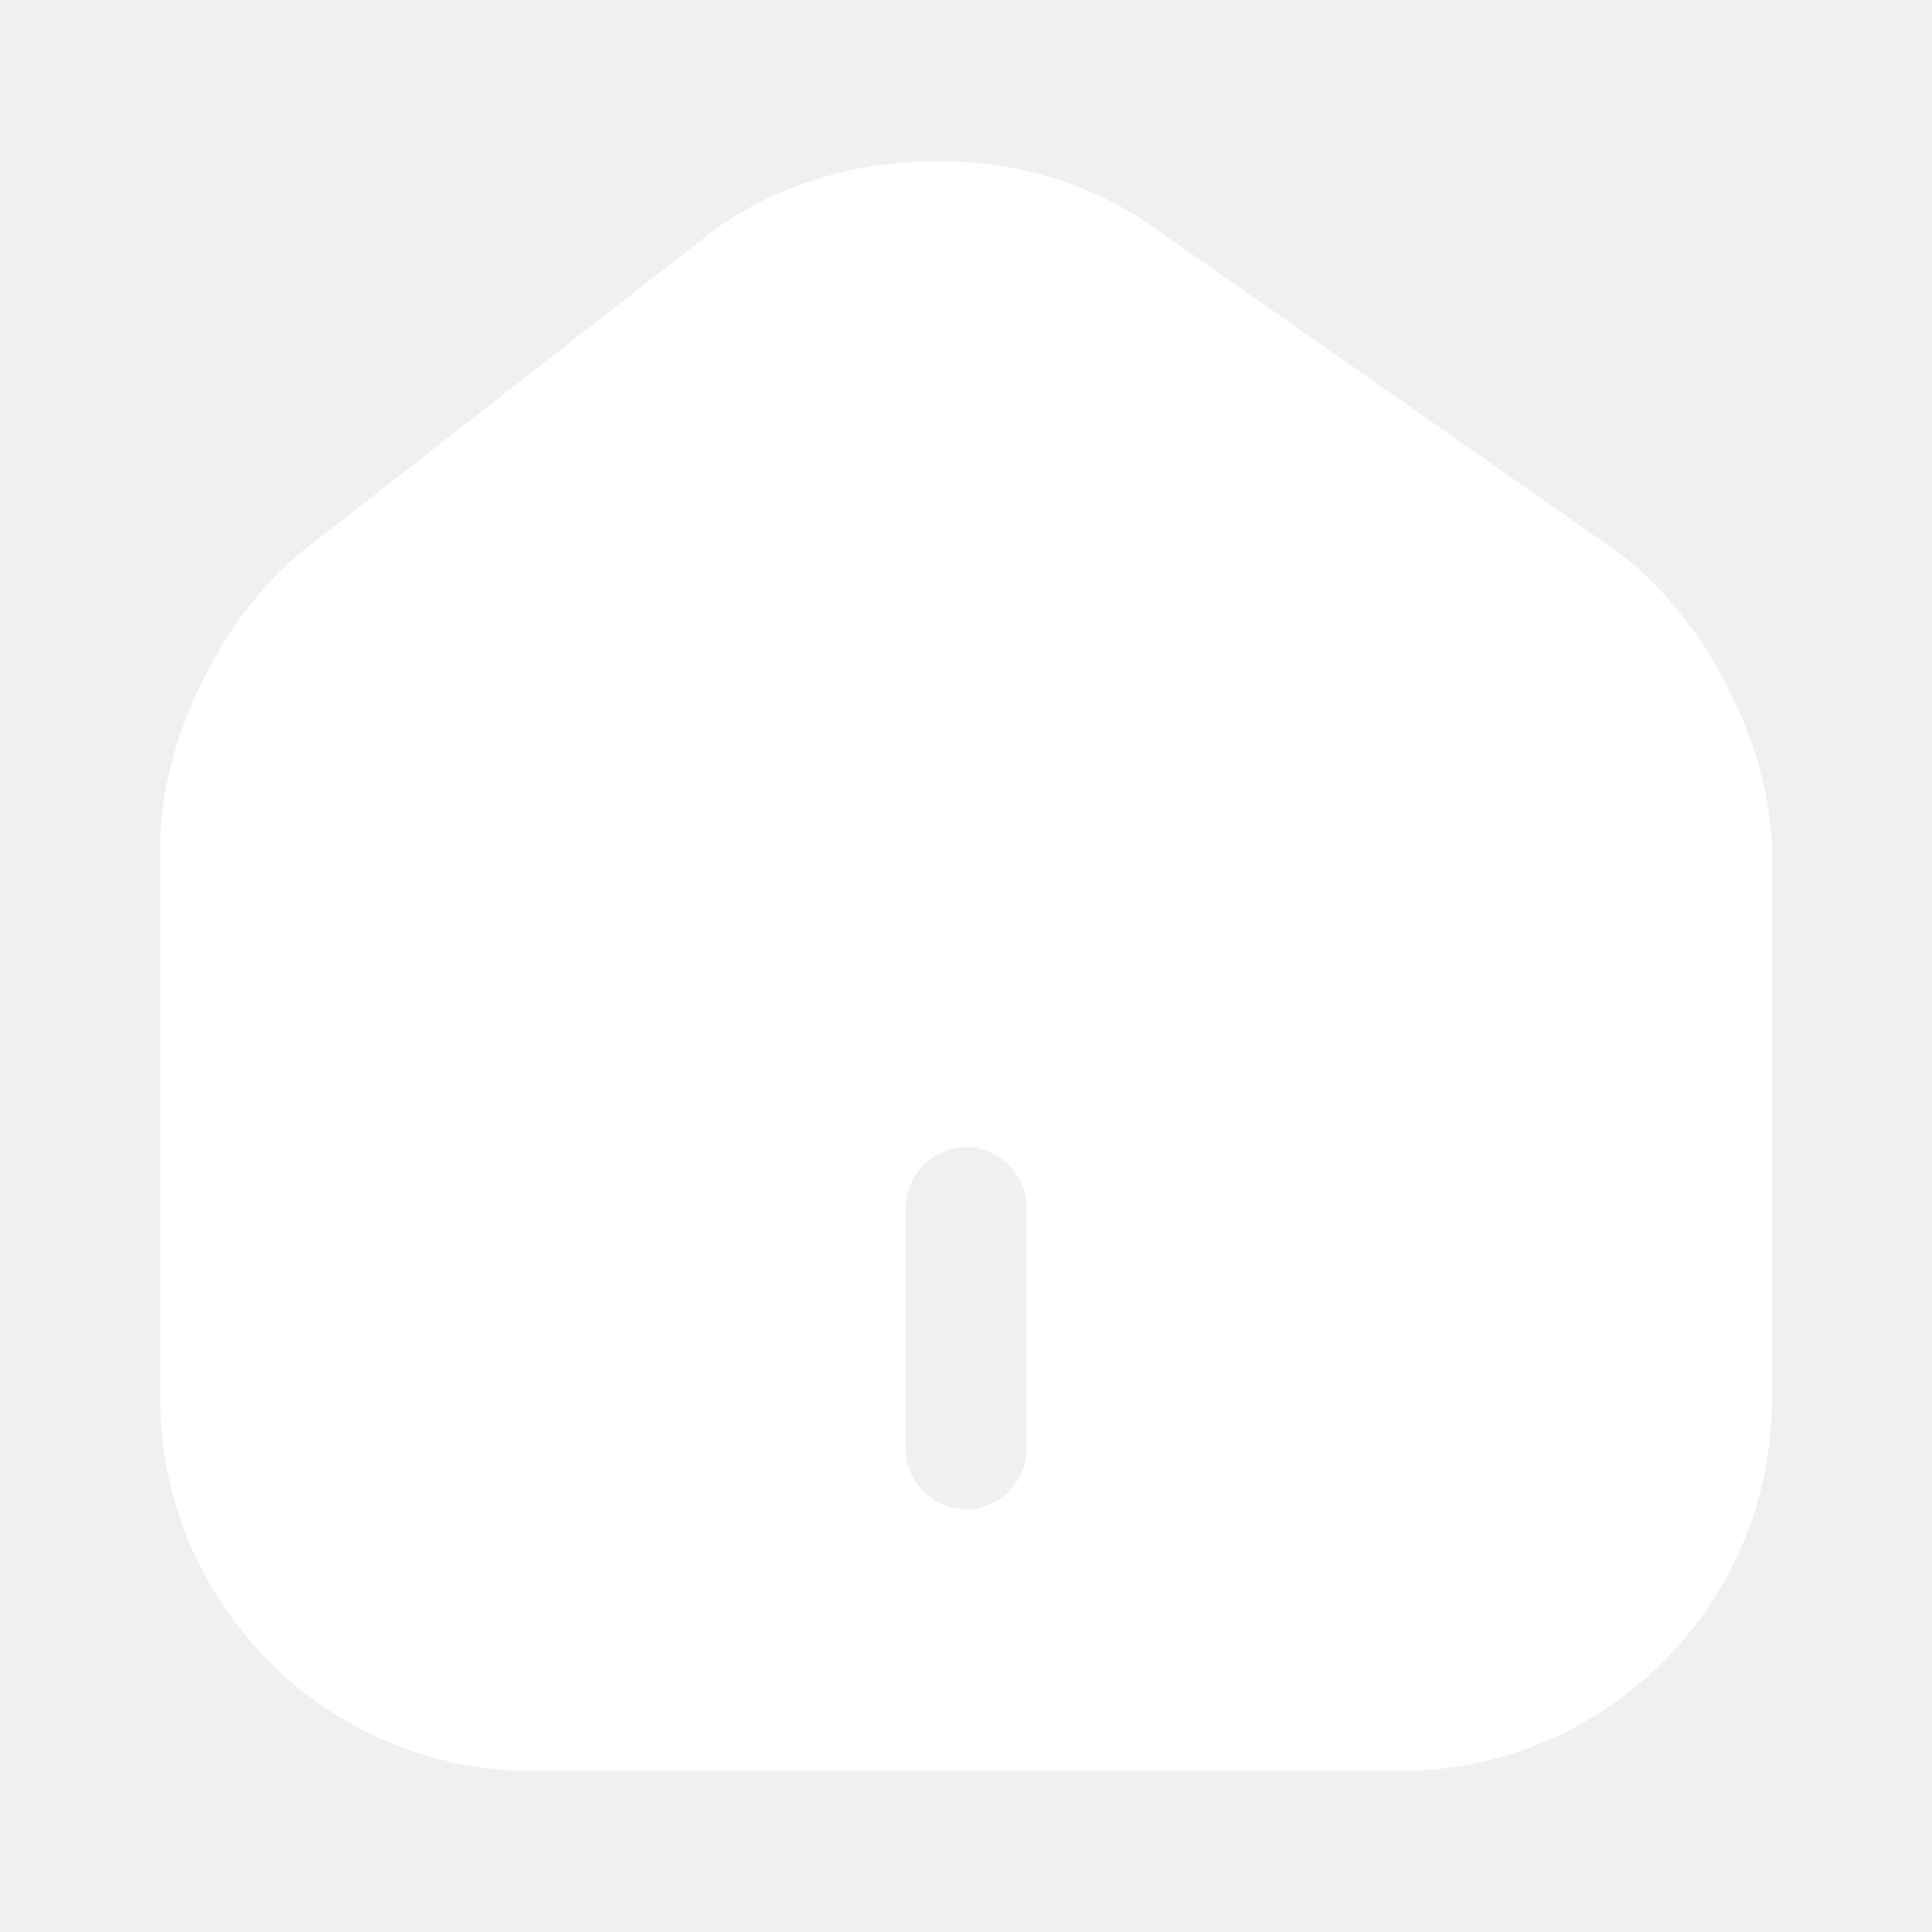
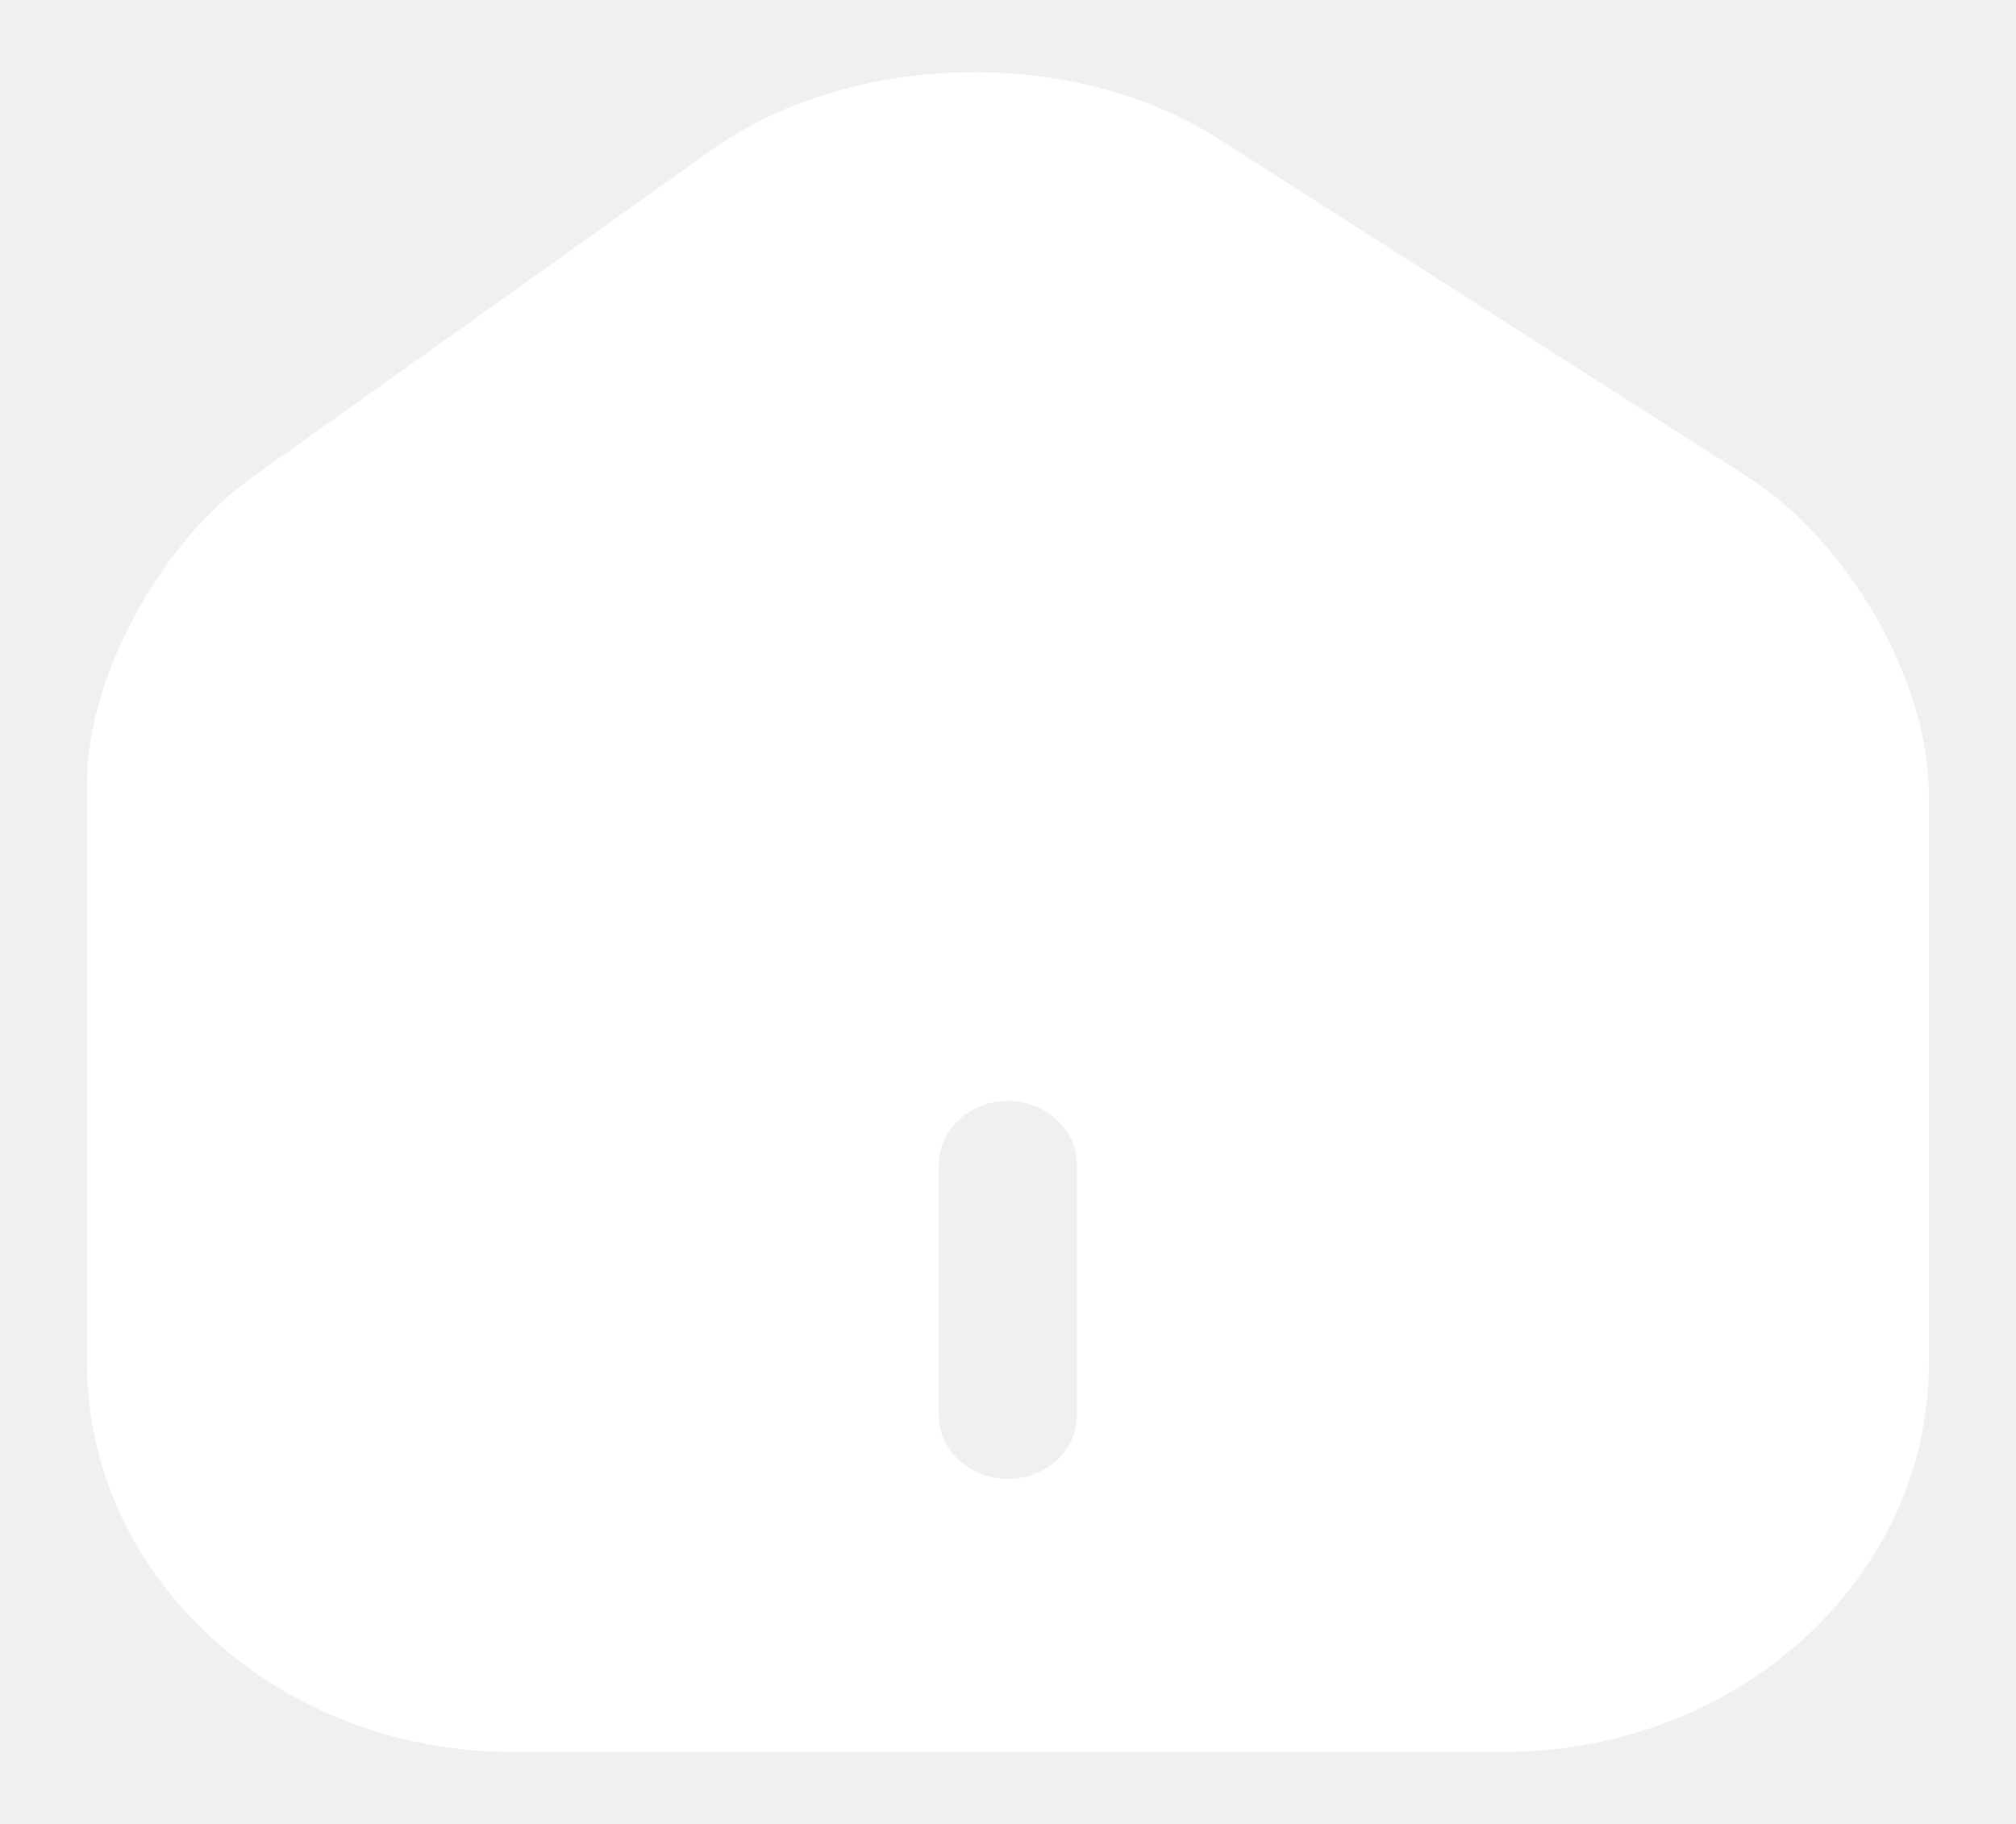
- <svg xmlns="http://www.w3.org/2000/svg" width="21" height="21" viewBox="0 0 21 21" fill="none">
-   <path d="M17.536 5.967L12.496 2.441C11.122 1.479 9.013 1.531 7.692 2.555L3.308 5.976C2.433 6.659 1.742 8.059 1.742 9.161V15.199C1.742 17.43 3.553 19.25 5.785 19.25H15.217C17.448 19.25 19.26 17.439 19.26 15.207V9.275C19.26 8.094 18.498 6.641 17.536 5.967ZM11.157 15.75C11.157 16.109 10.86 16.406 10.501 16.406C10.142 16.406 9.845 16.109 9.845 15.75V13.125C9.845 12.766 10.142 12.469 10.501 12.469C10.86 12.469 11.157 12.766 11.157 13.125V15.75Z" fill="white" />
+ <svg xmlns="http://www.w3.org/2000/svg" width="21" height="19" viewBox="0 0 21 19" fill="none">
+   <path d="M18.204 4.967L12.684 1.441C11.18 0.479 8.87 0.531 7.423 1.555L2.622 4.976C1.663 5.659 0.906 7.059 0.906 8.161V14.199C0.906 16.43 2.89 18.25 5.334 18.25H15.665C18.108 18.25 20.092 16.439 20.092 14.207V8.275C20.092 7.094 19.258 5.641 18.204 4.967ZM11.218 14.75C11.218 15.109 10.892 15.406 10.499 15.406C10.106 15.406 9.78 15.109 9.78 14.75V12.125C9.78 11.766 10.106 11.469 10.499 11.469C10.892 11.469 11.218 11.766 11.218 12.125V14.75Z" fill="white" />
</svg>
